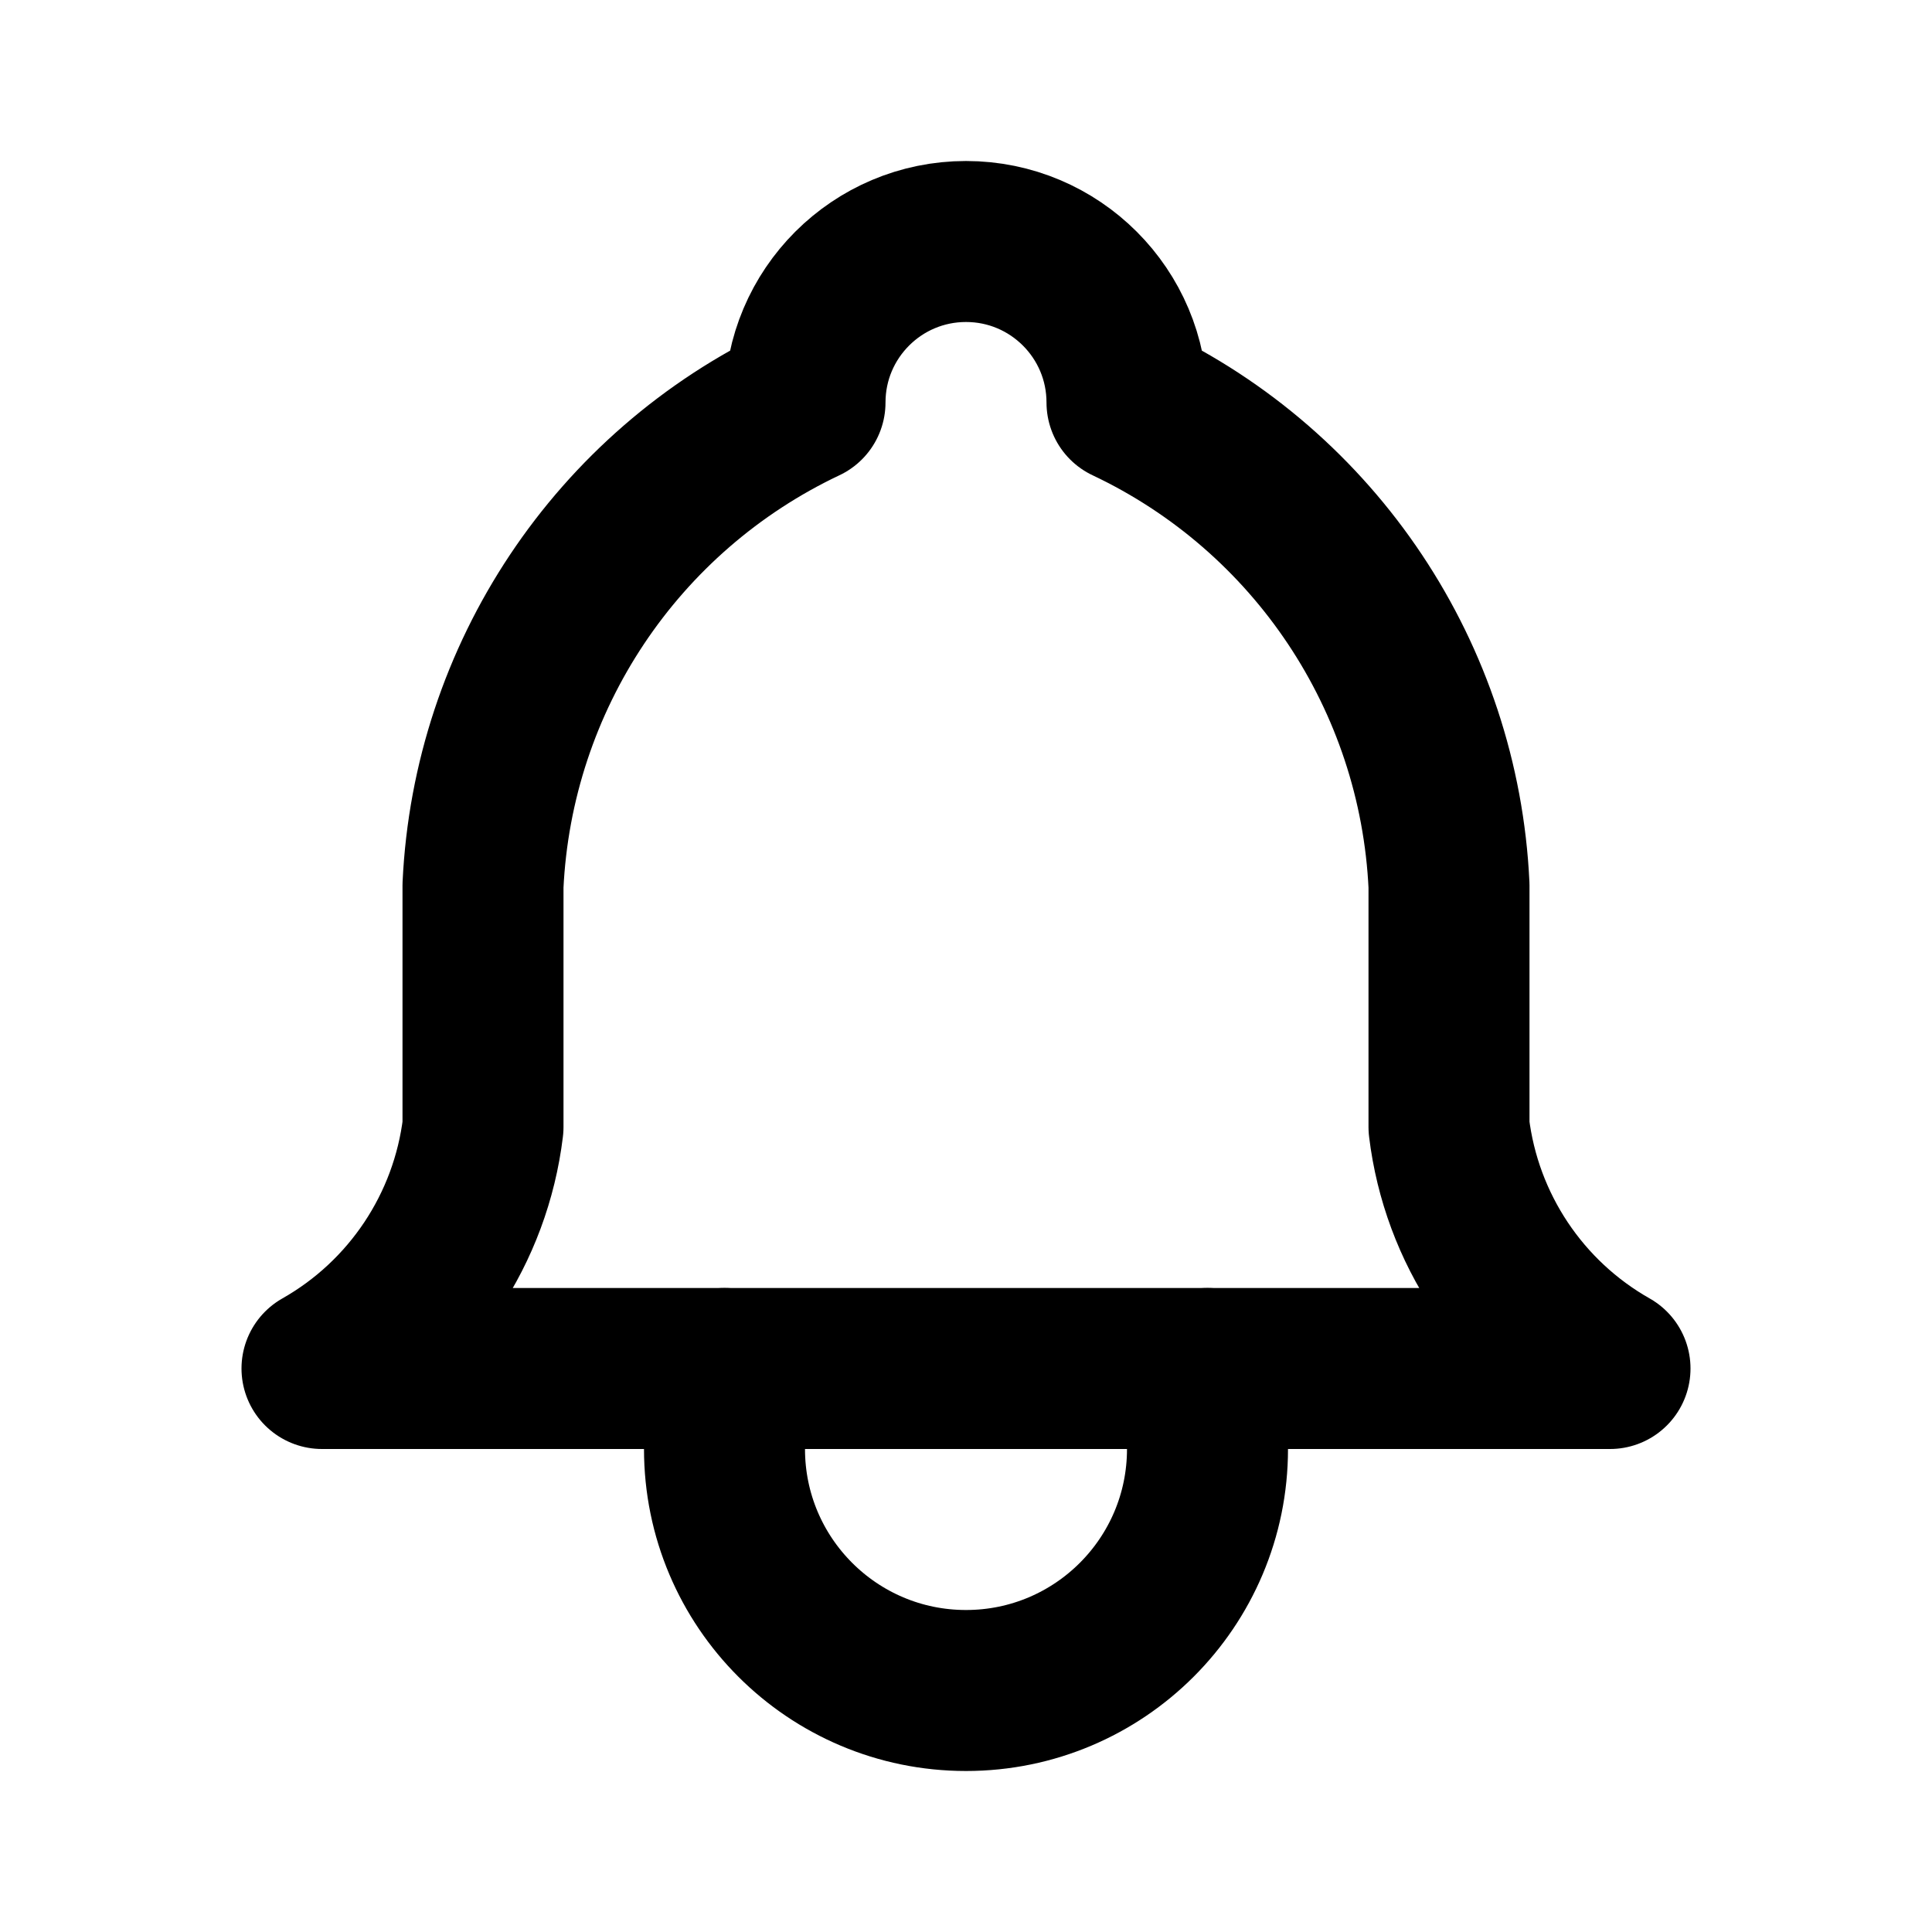
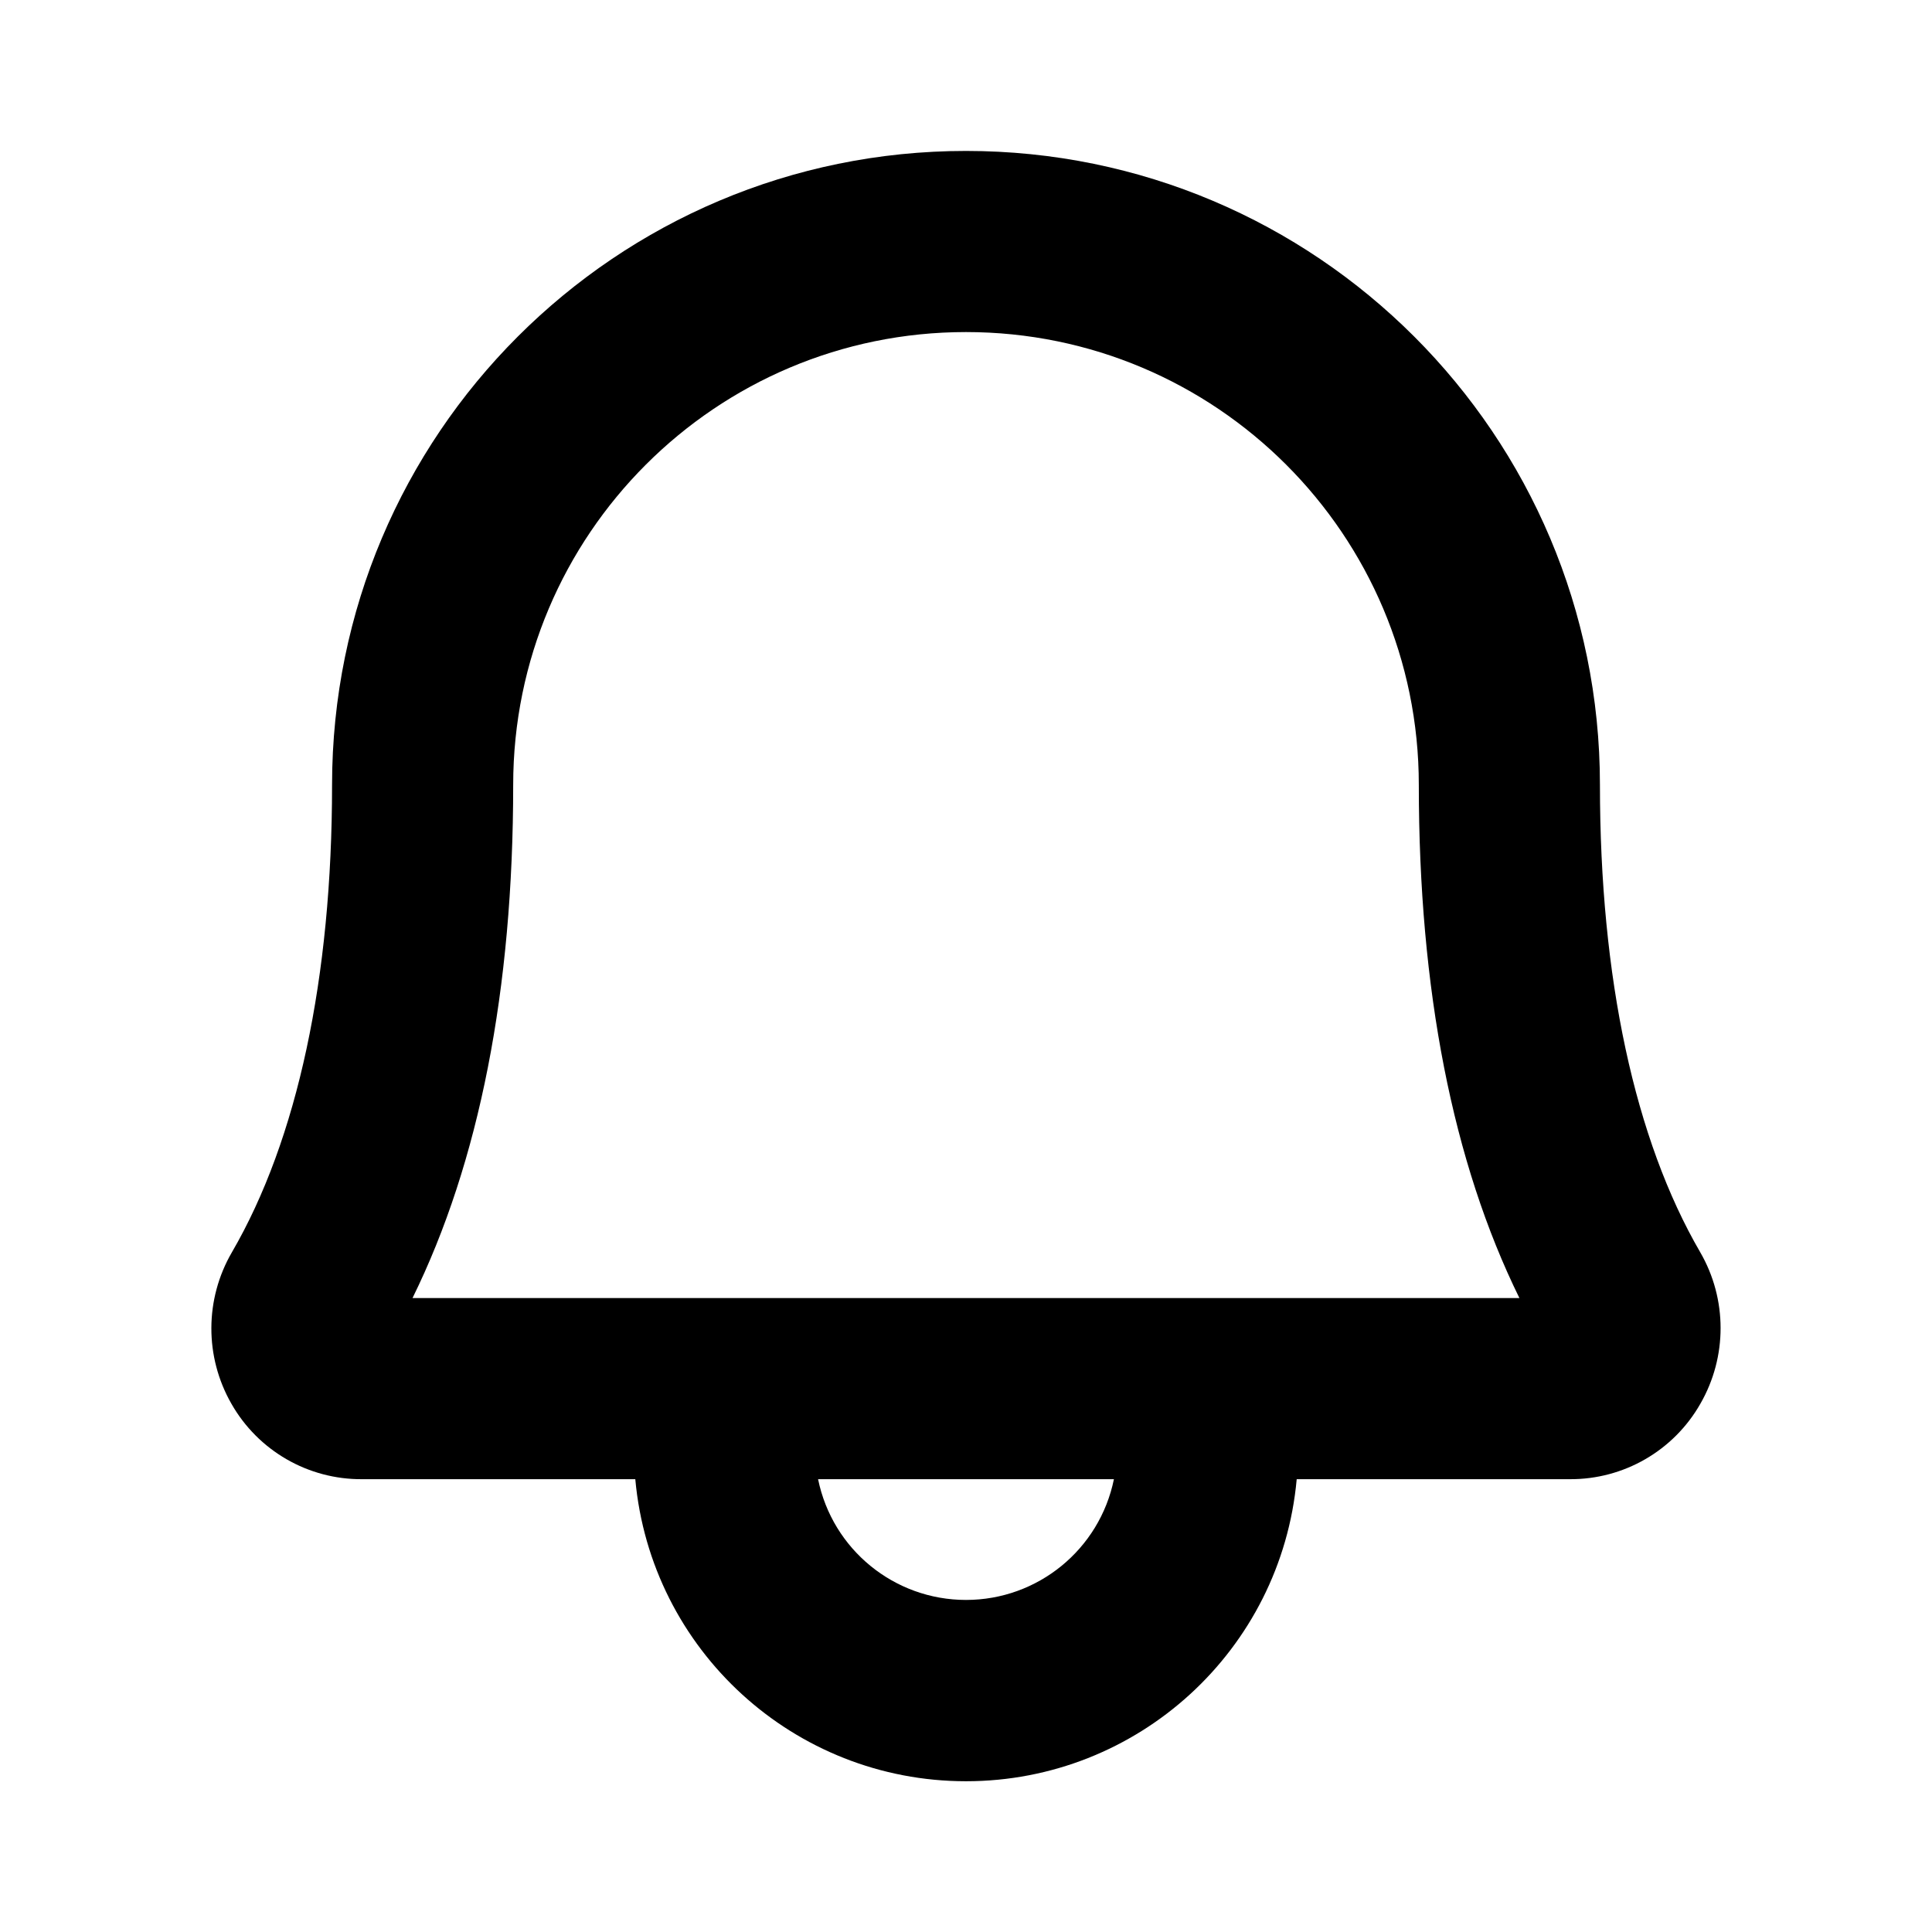
- <svg xmlns="http://www.w3.org/2000/svg" class="icon icon-tabler icon-tabler-bell" width="24" height="24" viewBox="0 0 24 24" stroke-width="2" stroke="currentColor" fill="none" stroke-linecap="round" stroke-linejoin="round">
-   <path stroke="none" d="M0 0h24v24H0z" fill="none" />
-   <path d="M10 5a2 2 0 1 1 4 0a7 7 0 0 1 4 6v3a4 4 0 0 0 2 3h-16a4 4 0 0 0 2 -3v-3a7 7 0 0 1 4 -6" />
-   <path d="M9 17v1a3 3 0 0 0 6 0v-1" />
+ <svg xmlns="http://www.w3.org/2000/svg" width="32" height="32" fill="#000000" viewBox="0 0 256 256">
+   <path d="M225.29,165.93C216.61,151,212,129.57,212,104a84,84,0,0,0-168,0c0,25.58-4.59,47-13.27,61.93A20.08,20.08,0,0,0,30.66,186,19.77,19.77,0,0,0,48,196H84.18a44,44,0,0,0,87.64,0H208a19.77,19.77,0,0,0,17.31-10A20.08,20.08,0,0,0,225.29,165.93ZM128,212a20,20,0,0,1-19.6-16h39.2A20,20,0,0,1,128,212ZM54.66,172C63.51,154,68,131.14,68,104a60,60,0,0,1,120,0c0,27.13,4.48,50,13.33,68Z" />
</svg>
